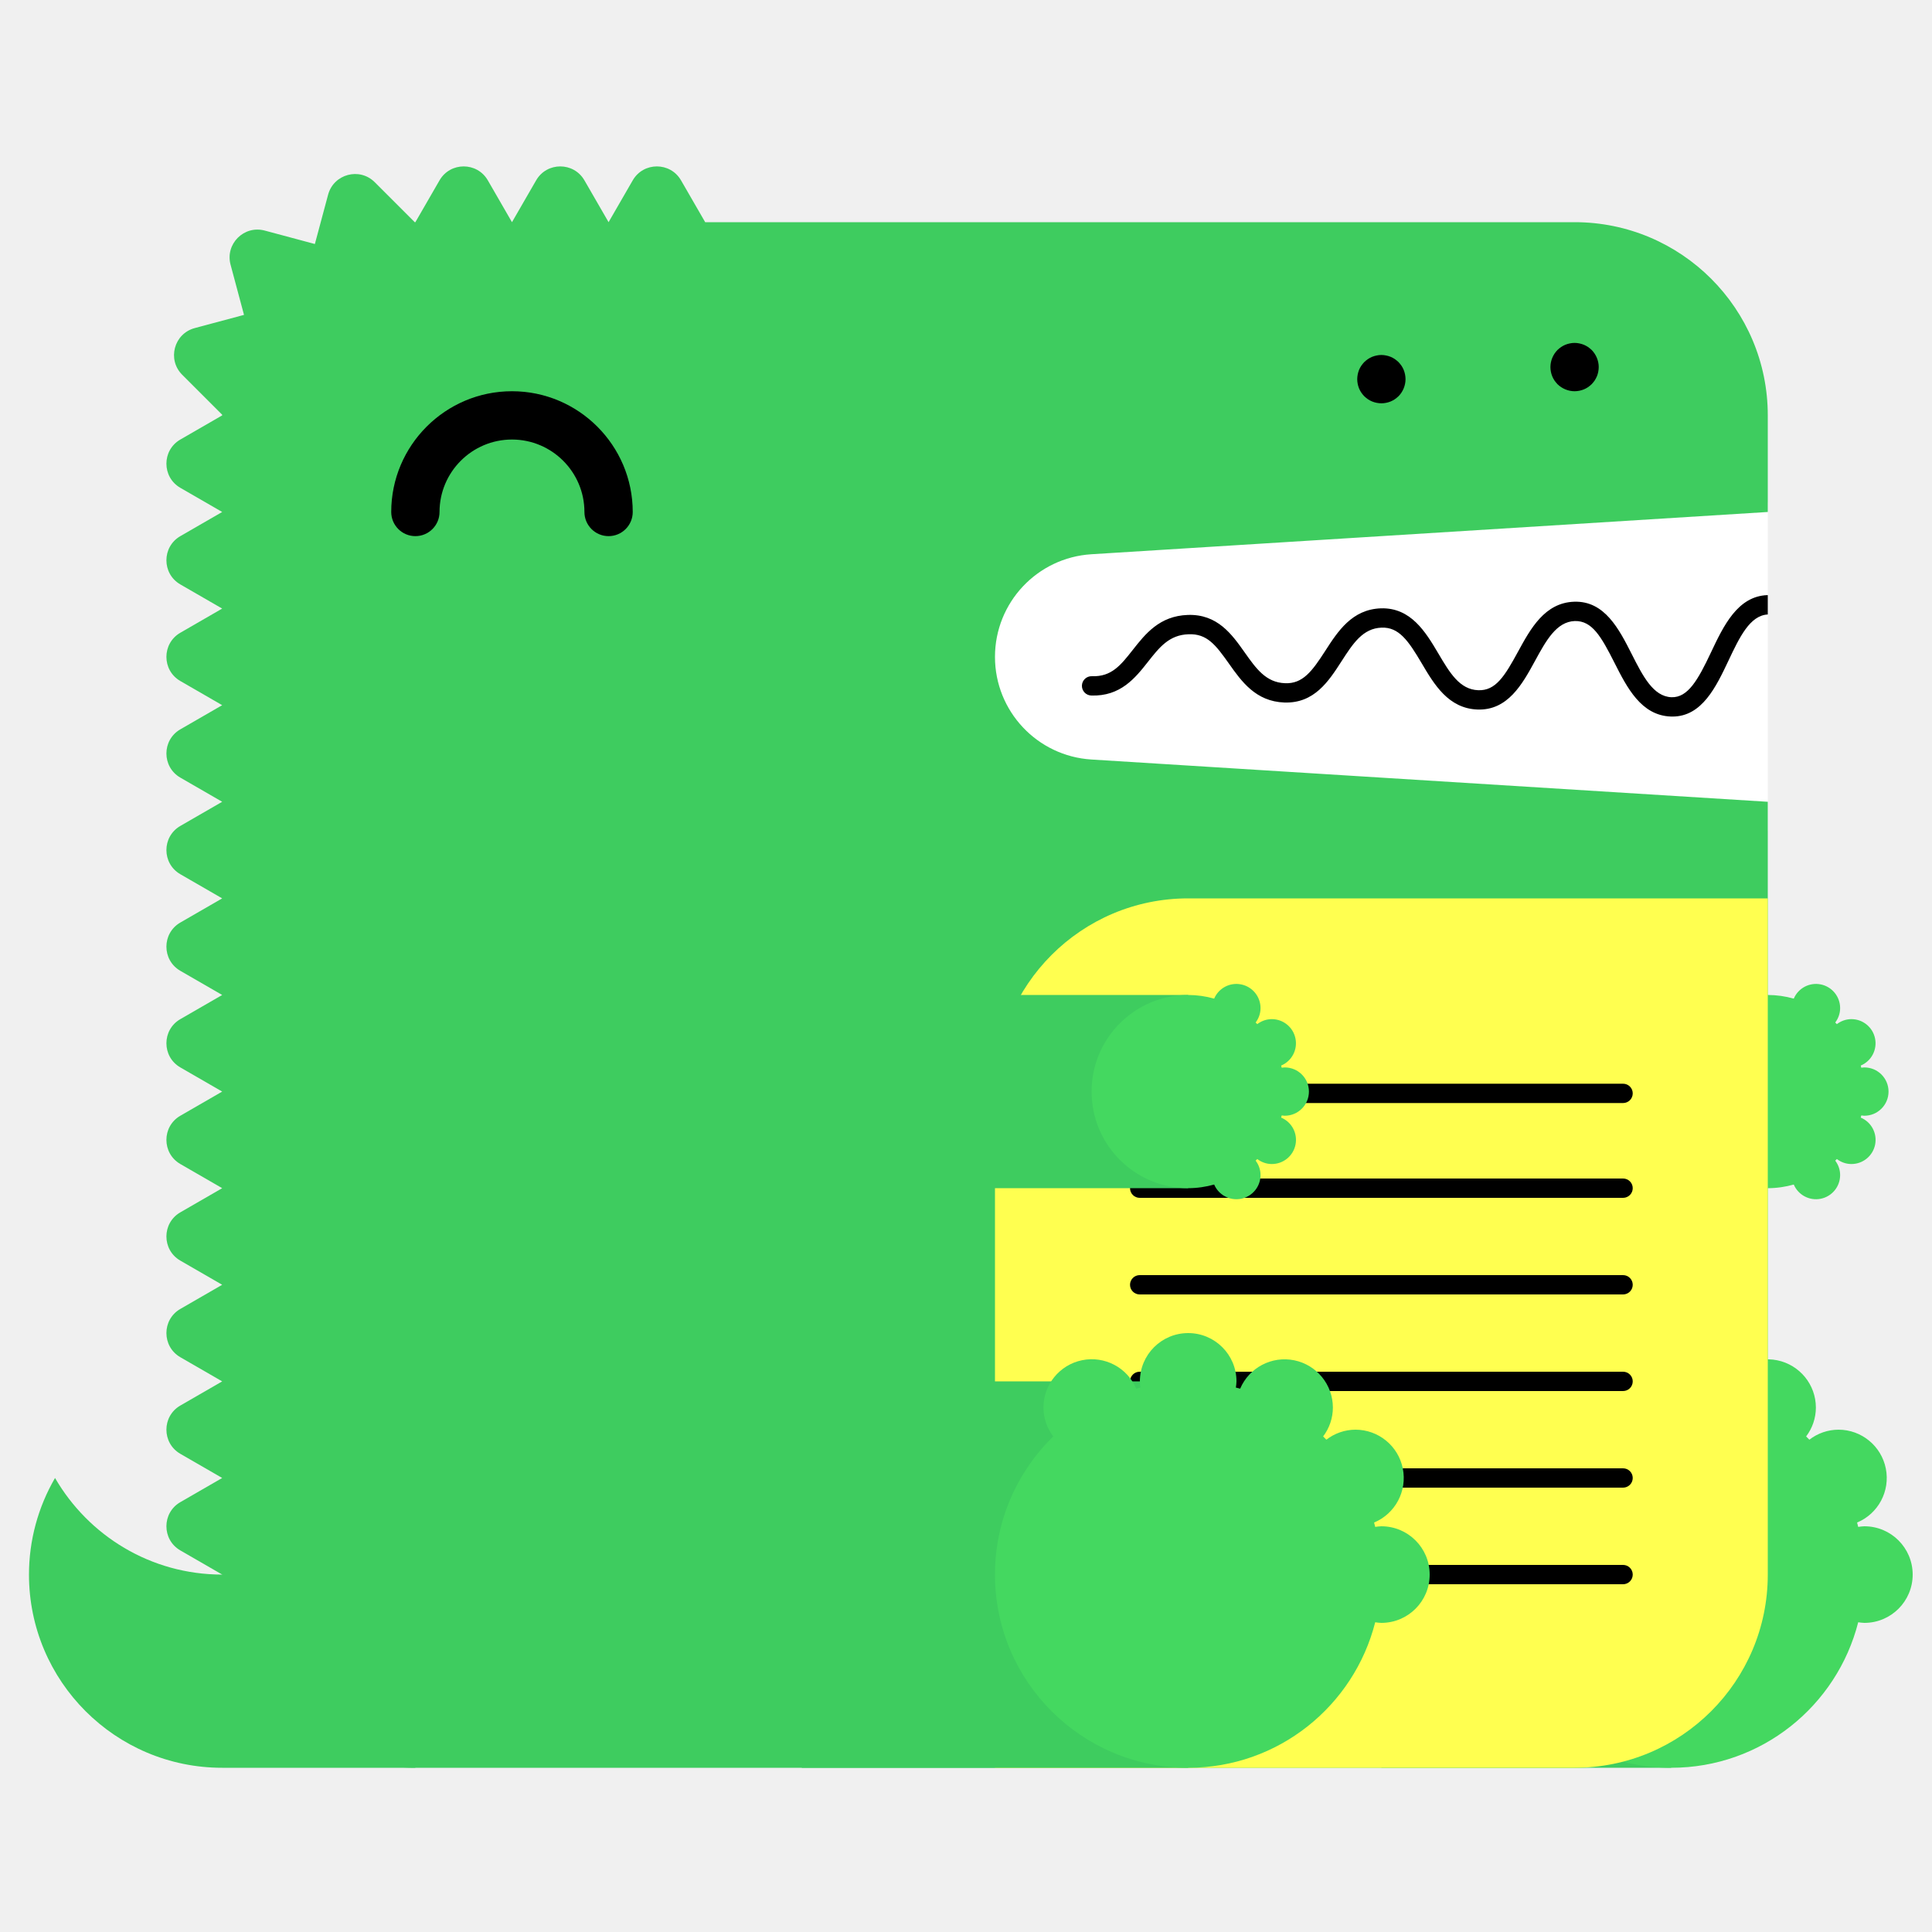
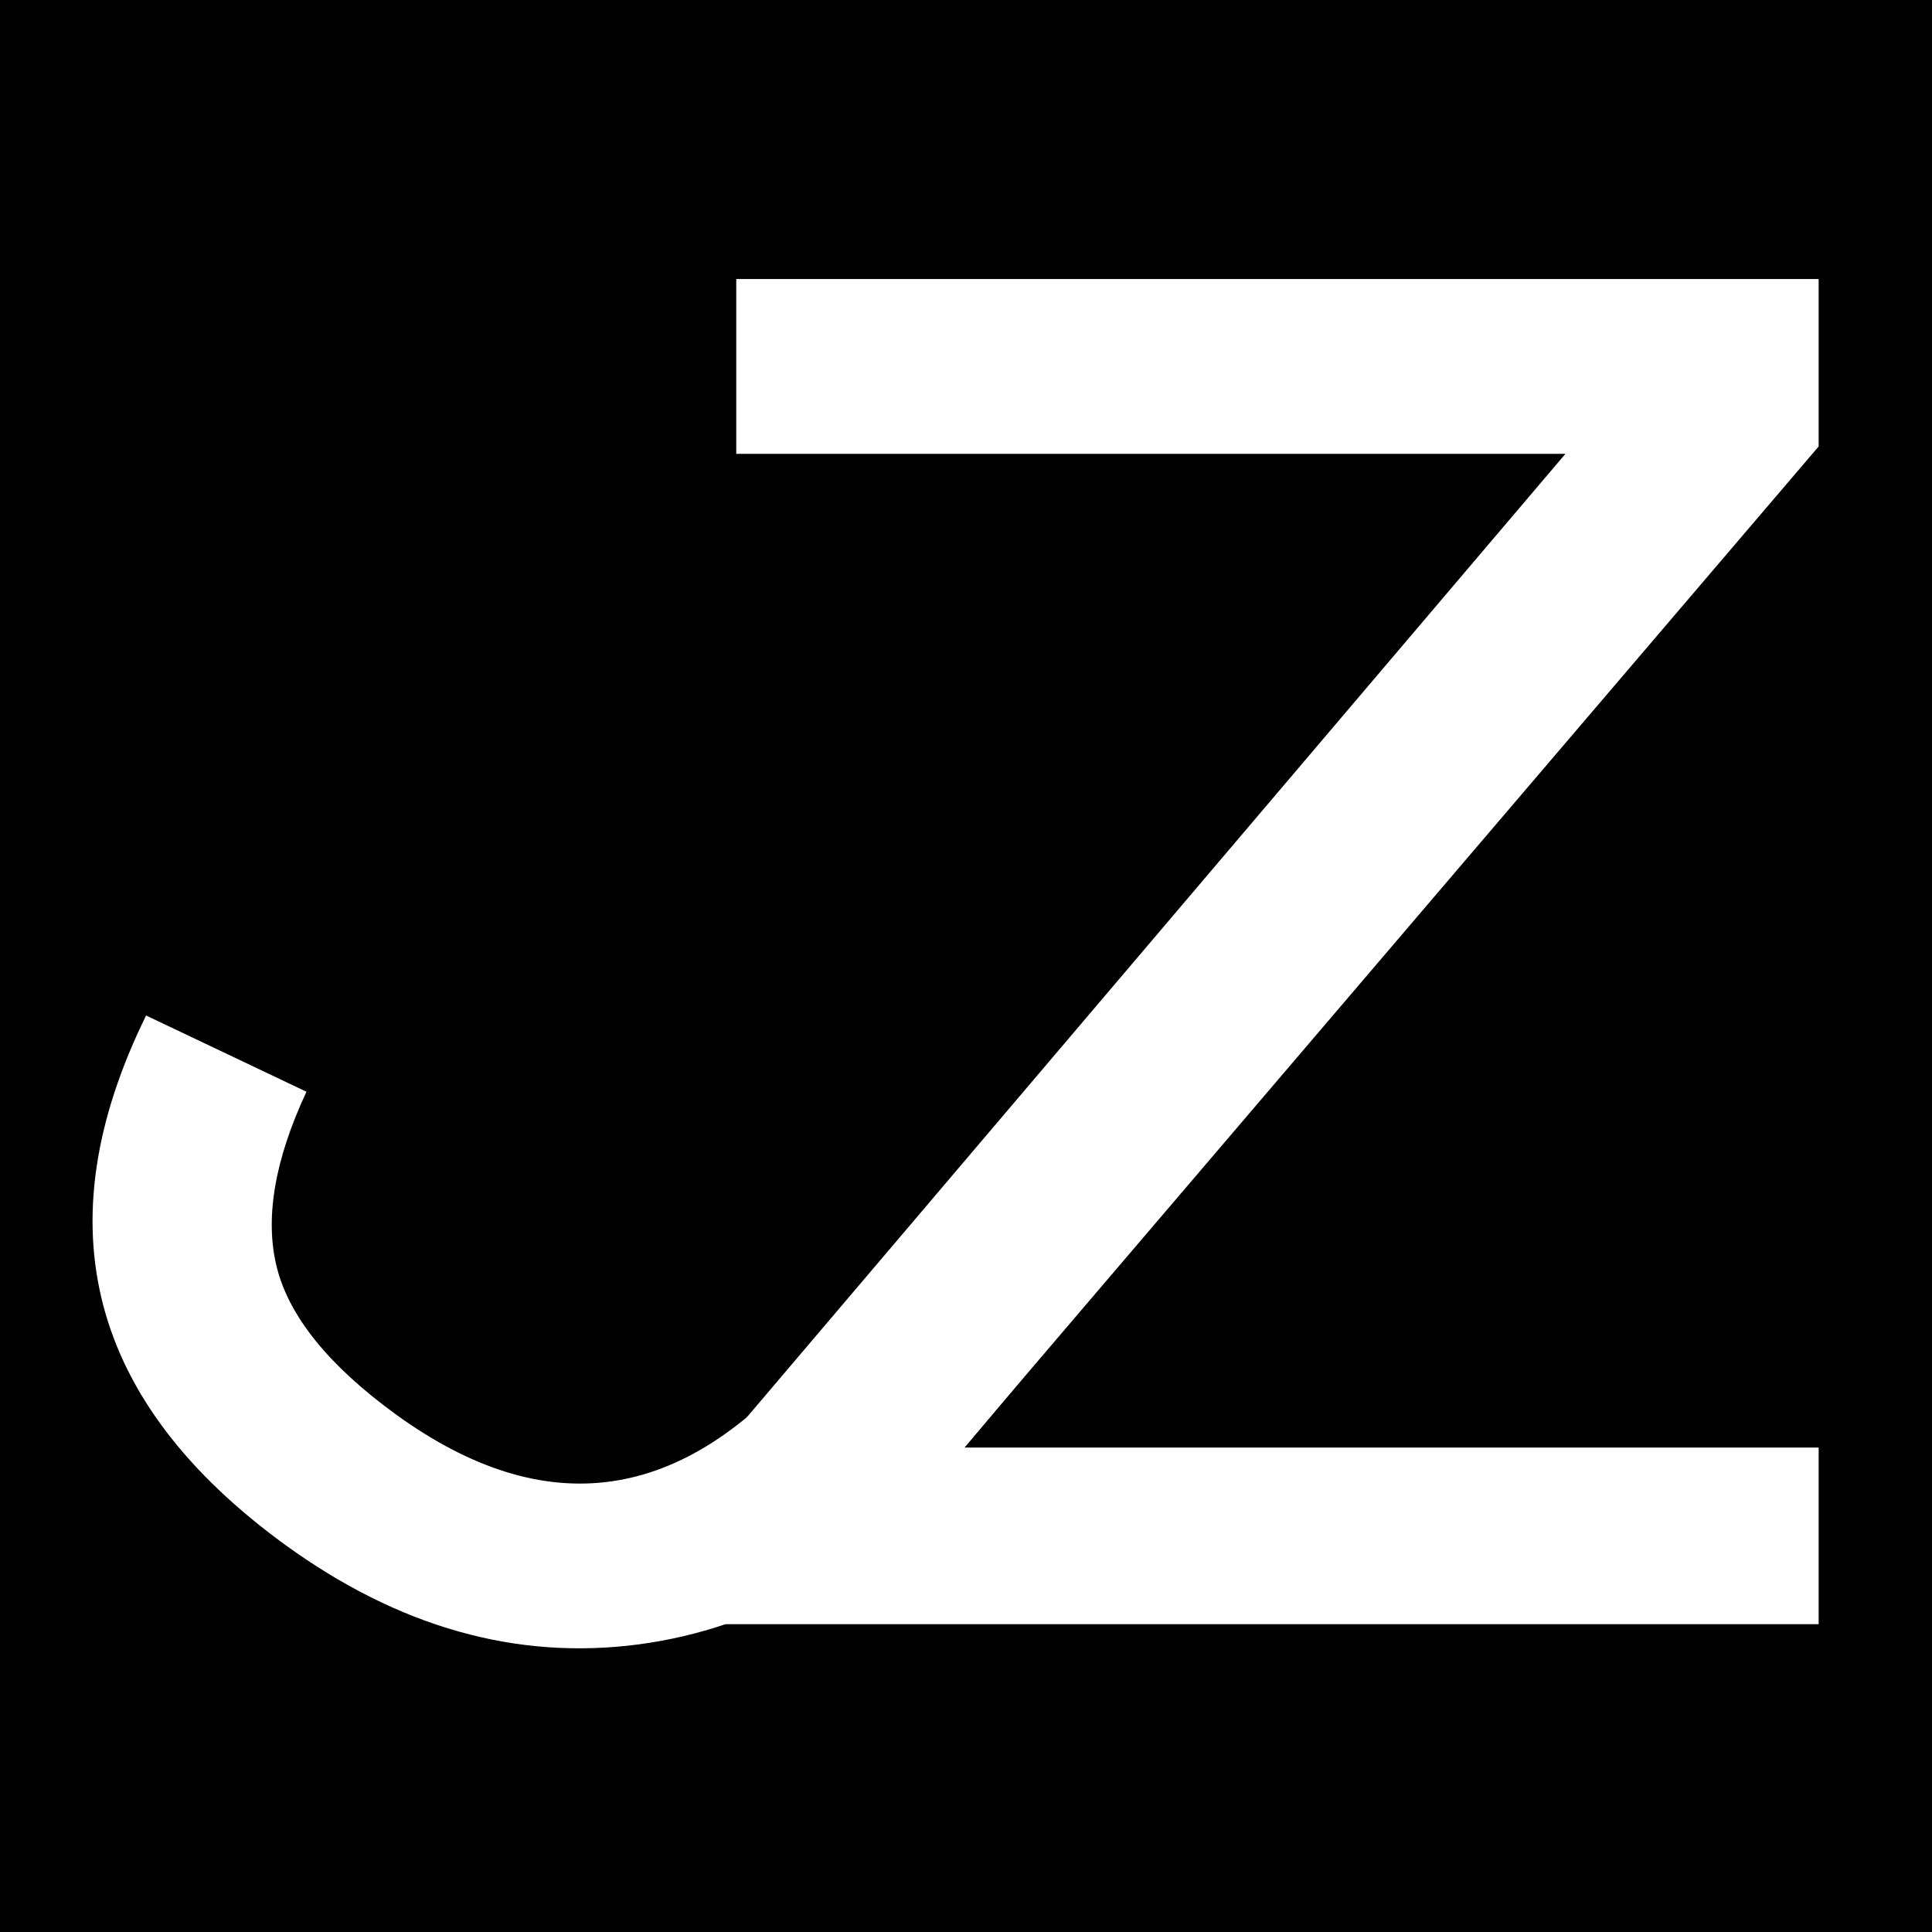
- <svg xmlns="http://www.w3.org/2000/svg" width="200" height="200" viewBox="0 0 200 200">
-   <g fill="none" fill-rule="evenodd">
-     <path fill="#FFF" d="M99 52h84v34H99z" />
-     <path d="M23 163c-7.398 0-13.843-4.027-17.303-10A19.886 19.886 0 0 0 3 163c0 11.046 8.954 20 20 20h20v-20H23z" fill="#3ECC5F" />
-     <path d="M112.98 57.376L183 53V43c0-11.046-8.954-20-20-20H73l-2.5-4.33c-1.112-1.925-3.889-1.925-5 0L63 23l-2.5-4.33c-1.111-1.925-3.889-1.925-5 0L53 23l-2.5-4.33c-1.111-1.925-3.889-1.925-5 0L43 23c-.022 0-.042.003-.065.003l-4.142-4.141c-1.57-1.571-4.252-.853-4.828 1.294l-1.369 5.104-5.192-1.392c-2.148-.575-4.111 1.389-3.535 3.536l1.39 5.193-5.102 1.367c-2.148.576-2.867 3.259-1.296 4.83l4.142 4.142c0 .021-.003.042-.003.064l-4.33 2.5c-1.925 1.111-1.925 3.889 0 5L23 53l-4.33 2.5c-1.925 1.111-1.925 3.889 0 5L23 63l-4.33 2.5c-1.925 1.111-1.925 3.889 0 5L23 73l-4.33 2.5c-1.925 1.111-1.925 3.889 0 5L23 83l-4.33 2.5c-1.925 1.111-1.925 3.889 0 5L23 93l-4.33 2.5c-1.925 1.111-1.925 3.889 0 5L23 103l-4.33 2.5c-1.925 1.111-1.925 3.889 0 5L23 113l-4.33 2.5c-1.925 1.111-1.925 3.889 0 5L23 123l-4.33 2.5c-1.925 1.111-1.925 3.889 0 5L23 133l-4.33 2.5c-1.925 1.111-1.925 3.889 0 5L23 143l-4.33 2.5c-1.925 1.111-1.925 3.889 0 5L23 153l-4.33 2.5c-1.925 1.111-1.925 3.889 0 5L23 163c0 11.046 8.954 20 20 20h120c11.046 0 20-8.954 20-20V83l-70.02-4.376A10.645 10.645 0 0 1 103 68c0-5.621 4.37-10.273 9.98-10.624" fill="#3ECC5F" />
-     <path fill="#3ECC5F" d="M143 183h30v-40h-30z" />
-     <path d="M193 158c-.219 0-.428.037-.639.064-.038-.15-.074-.301-.116-.451A5 5 0 0 0 190.32 148a4.96 4.96 0 0 0-3.016 1.036 26.531 26.531 0 0 0-.335-.336 4.955 4.955 0 0 0 1.011-2.987 5 5 0 0 0-9.599-1.959c-.148-.042-.297-.077-.445-.115.027-.211.064-.42.064-.639a5 5 0 0 0-5-5 5 5 0 0 0-5 5c0 .219.037.428.064.639-.148.038-.297.073-.445.115a4.998 4.998 0 0 0-9.599 1.959c0 1.125.384 2.151 1.011 2.987-3.717 3.632-6.031 8.693-6.031 14.3 0 11.046 8.954 20 20 20 9.339 0 17.16-6.41 19.361-15.064.211.027.42.064.639.064a5 5 0 0 0 5-5 5 5 0 0 0-5-5" fill="#44D860" />
-     <path fill="#3ECC5F" d="M153 123h30v-20h-30z" />
-     <path d="M193 115.5a2.5 2.5 0 1 0 0-5c-.109 0-.214.019-.319.032-.02-.075-.037-.15-.058-.225a2.501 2.501 0 0 0-.963-4.807c-.569 0-1.088.197-1.508.518a6.653 6.653 0 0 0-.168-.168c.314-.417.506-.931.506-1.494a2.5 2.5 0 0 0-4.8-.979A9.987 9.987 0 0 0 183 103c-5.522 0-10 4.478-10 10s4.478 10 10 10c.934 0 1.833-.138 2.69-.377a2.5 2.5 0 0 0 4.8-.979c0-.563-.192-1.077-.506-1.494.057-.055.113-.111.168-.168.42.321.939.518 1.508.518a2.5 2.5 0 0 0 .963-4.807c.021-.074.038-.15.058-.225.105.013.21.032.319.032" fill="#44D860" />
-     <path d="M63 55.5a2.5 2.5 0 0 1-2.5-2.5c0-4.136-3.364-7.5-7.5-7.5s-7.5 3.364-7.5 7.5a2.5 2.5 0 1 1-5 0c0-6.893 5.607-12.5 12.5-12.5S65.5 46.107 65.5 53a2.5 2.5 0 0 1-2.5 2.5" fill="#000" />
-     <path d="M103 183h60c11.046 0 20-8.954 20-20V93h-60c-11.046 0-20 8.954-20 20v70z" fill="#FFFF50" />
-     <path d="M168.02 124h-50.04a1 1 0 1 1 0-2h50.04a1 1 0 1 1 0 2m0 20h-50.04a1 1 0 1 1 0-2h50.04a1 1 0 1 1 0 2m0 20h-50.04a1 1 0 1 1 0-2h50.04a1 1 0 1 1 0 2m0-49.814h-50.04a1 1 0 1 1 0-2h50.04a1 1 0 1 1 0 2m0 19.814h-50.04a1 1 0 1 1 0-2h50.04a1 1 0 1 1 0 2m0 20h-50.04a1 1 0 1 1 0-2h50.04a1 1 0 1 1 0 2M183 61.611c-.012 0-.022-.006-.034-.005-3.09.105-4.552 3.196-5.842 5.923-1.346 2.85-2.387 4.703-4.093 4.647-1.889-.068-2.969-2.202-4.113-4.46-1.314-2.594-2.814-5.536-5.963-5.426-3.046.104-4.513 2.794-5.807 5.167-1.377 2.528-2.314 4.065-4.121 3.994-1.927-.07-2.951-1.805-4.136-3.813-1.321-2.236-2.848-4.75-5.936-4.664-2.994.103-4.465 2.385-5.763 4.4-1.373 2.13-2.335 3.428-4.165 3.351-1.973-.07-2.992-1.51-4.171-3.177-1.324-1.873-2.816-3.993-5.895-3.89-2.928.1-4.399 1.97-5.696 3.618-1.232 1.564-2.194 2.802-4.229 2.724a1 1 0 0 0-.072 2c3.017.101 4.545-1.8 5.872-3.487 1.177-1.496 2.193-2.787 4.193-2.855 1.926-.082 2.829 1.115 4.195 3.045 1.297 1.834 2.769 3.914 5.731 4.021 3.103.104 4.596-2.215 5.918-4.267 1.182-1.834 2.202-3.417 4.15-3.484 1.793-.067 2.769 1.35 4.145 3.681 1.297 2.197 2.766 4.686 5.787 4.796 3.125.108 4.634-2.62 5.949-5.035 1.139-2.088 2.214-4.06 4.119-4.126 1.793-.042 2.728 1.595 4.111 4.33 1.292 2.553 2.757 5.445 5.825 5.556l.169.003c3.064 0 4.518-3.075 5.805-5.794 1.139-2.41 2.217-4.68 4.067-4.773v-2z" fill="#000" />
-     <path fill="#3ECC5F" d="M83 183h40v-40H83z" />
-     <path d="M143 158c-.219 0-.428.037-.639.064-.038-.15-.074-.301-.116-.451A5 5 0 0 0 140.32 148a4.96 4.96 0 0 0-3.016 1.036 26.531 26.531 0 0 0-.335-.336 4.955 4.955 0 0 0 1.011-2.987 5 5 0 0 0-9.599-1.959c-.148-.042-.297-.077-.445-.115.027-.211.064-.42.064-.639a5 5 0 0 0-5-5 5 5 0 0 0-5 5c0 .219.037.428.064.639-.148.038-.297.073-.445.115a4.998 4.998 0 0 0-9.599 1.959c0 1.125.384 2.151 1.011 2.987-3.717 3.632-6.031 8.693-6.031 14.3 0 11.046 8.954 20 20 20 9.339 0 17.16-6.41 19.361-15.064.211.027.42.064.639.064a5 5 0 0 0 5-5 5 5 0 0 0-5-5" fill="#44D860" />
-     <path fill="#3ECC5F" d="M83 123h40v-20H83z" />
-     <path d="M133 115.5a2.5 2.5 0 1 0 0-5c-.109 0-.214.019-.319.032-.02-.075-.037-.15-.058-.225a2.501 2.501 0 0 0-.963-4.807c-.569 0-1.088.197-1.508.518a6.653 6.653 0 0 0-.168-.168c.314-.417.506-.931.506-1.494a2.5 2.5 0 0 0-4.8-.979A9.987 9.987 0 0 0 123 103c-5.522 0-10 4.478-10 10s4.478 10 10 10c.934 0 1.833-.138 2.69-.377a2.5 2.5 0 0 0 4.8-.979c0-.563-.192-1.077-.506-1.494.057-.055.113-.111.168-.168.42.321.939.518 1.508.518a2.5 2.5 0 0 0 .963-4.807c.021-.074.038-.15.058-.225.105.013.21.032.319.032" fill="#44D860" />
-     <path d="M143 41.75c-.16 0-.33-.02-.49-.05a2.52 2.52 0 0 1-.47-.14c-.15-.06-.29-.14-.431-.23-.13-.09-.259-.2-.38-.31-.109-.12-.219-.24-.309-.38s-.17-.28-.231-.43a2.619 2.619 0 0 1-.189-.96c0-.16.02-.33.05-.49.03-.16.08-.31.139-.47.061-.15.141-.29.231-.43.09-.13.2-.26.309-.38.121-.11.25-.22.38-.31.141-.09.281-.17.431-.23.149-.06.31-.11.47-.14.32-.07.65-.07.98 0 .159.03.32.08.47.14.149.06.29.14.43.23.13.09.259.2.38.31.11.12.22.25.31.38.09.14.17.28.23.43.06.16.11.31.14.47.029.16.05.33.05.49 0 .66-.271 1.31-.73 1.77-.121.11-.25.22-.38.31-.14.09-.281.17-.43.23a2.565 2.565 0 0 1-.96.19m20-1.25c-.66 0-1.3-.27-1.771-.73a3.802 3.802 0 0 1-.309-.38c-.09-.14-.17-.28-.231-.43a2.619 2.619 0 0 1-.189-.96c0-.66.27-1.3.729-1.77.121-.11.25-.22.38-.31.141-.09.281-.17.431-.23.149-.06.31-.11.47-.14.32-.07.66-.07.98 0 .159.03.32.08.47.14.149.06.29.14.43.23.13.09.259.2.38.31.459.47.73 1.11.73 1.77 0 .16-.021.33-.05.49-.03.16-.08.32-.14.47-.07.15-.14.29-.23.43-.09.13-.2.26-.31.38-.121.11-.25.22-.38.31-.14.09-.281.17-.43.23a2.565 2.565 0 0 1-.96.19" fill="#000" />
-   </g>
+ <svg xmlns="http://www.w3.org/2000/svg" id="圖層_1" data-name="圖層 1" viewBox="0 0 240 240">
+   <rect width="240" height="240" />
+   <path d="M118.21,181.74q-16.42,19.53-38.86,22.53-22.75,3-43.93-12.37-36.54-26.58-17.27-65.75l19.92,9.47q-6,12.85-3.65,21.94t14.67,18.08q28.07,20.42,51.39-7.33l65-77.34,18,13.1Z" style="fill:#fff" />
+   <path d="M225.92,201.76H88.78v-21L194.46,56.38h-103V34.66H225.92v20.8L119.75,179.82H225.92Z" style="fill:#fff" />
</svg>
